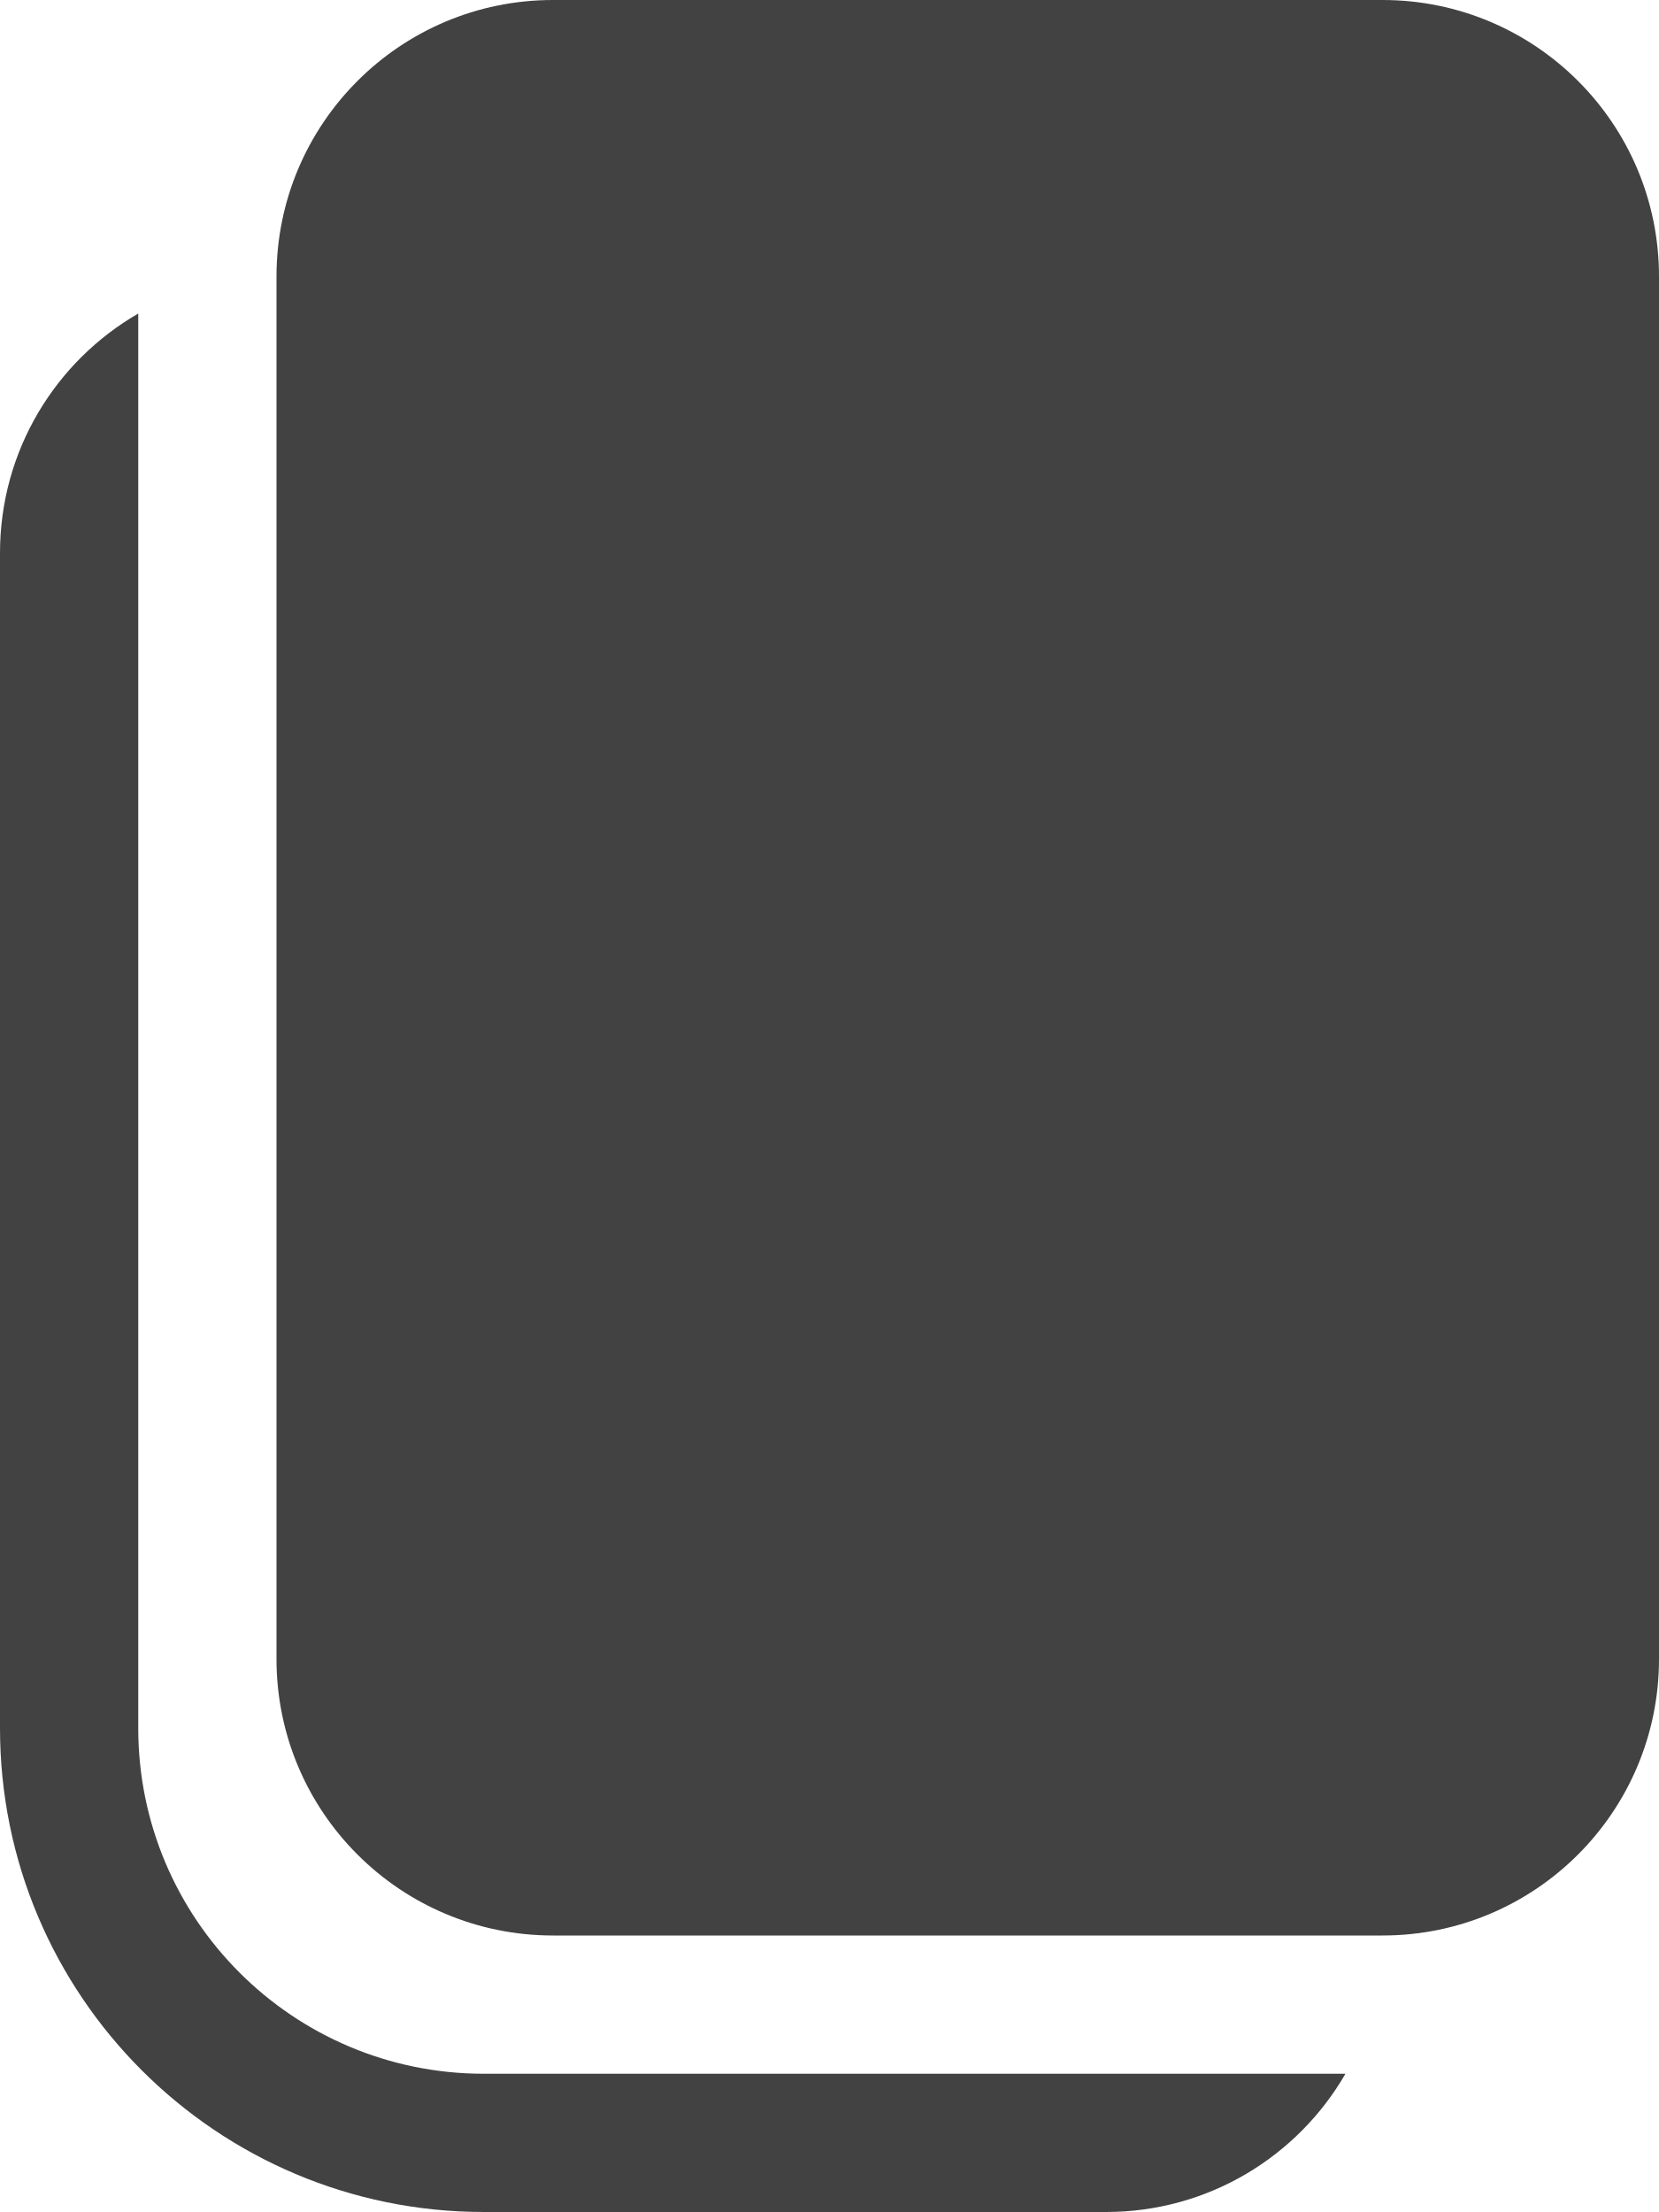
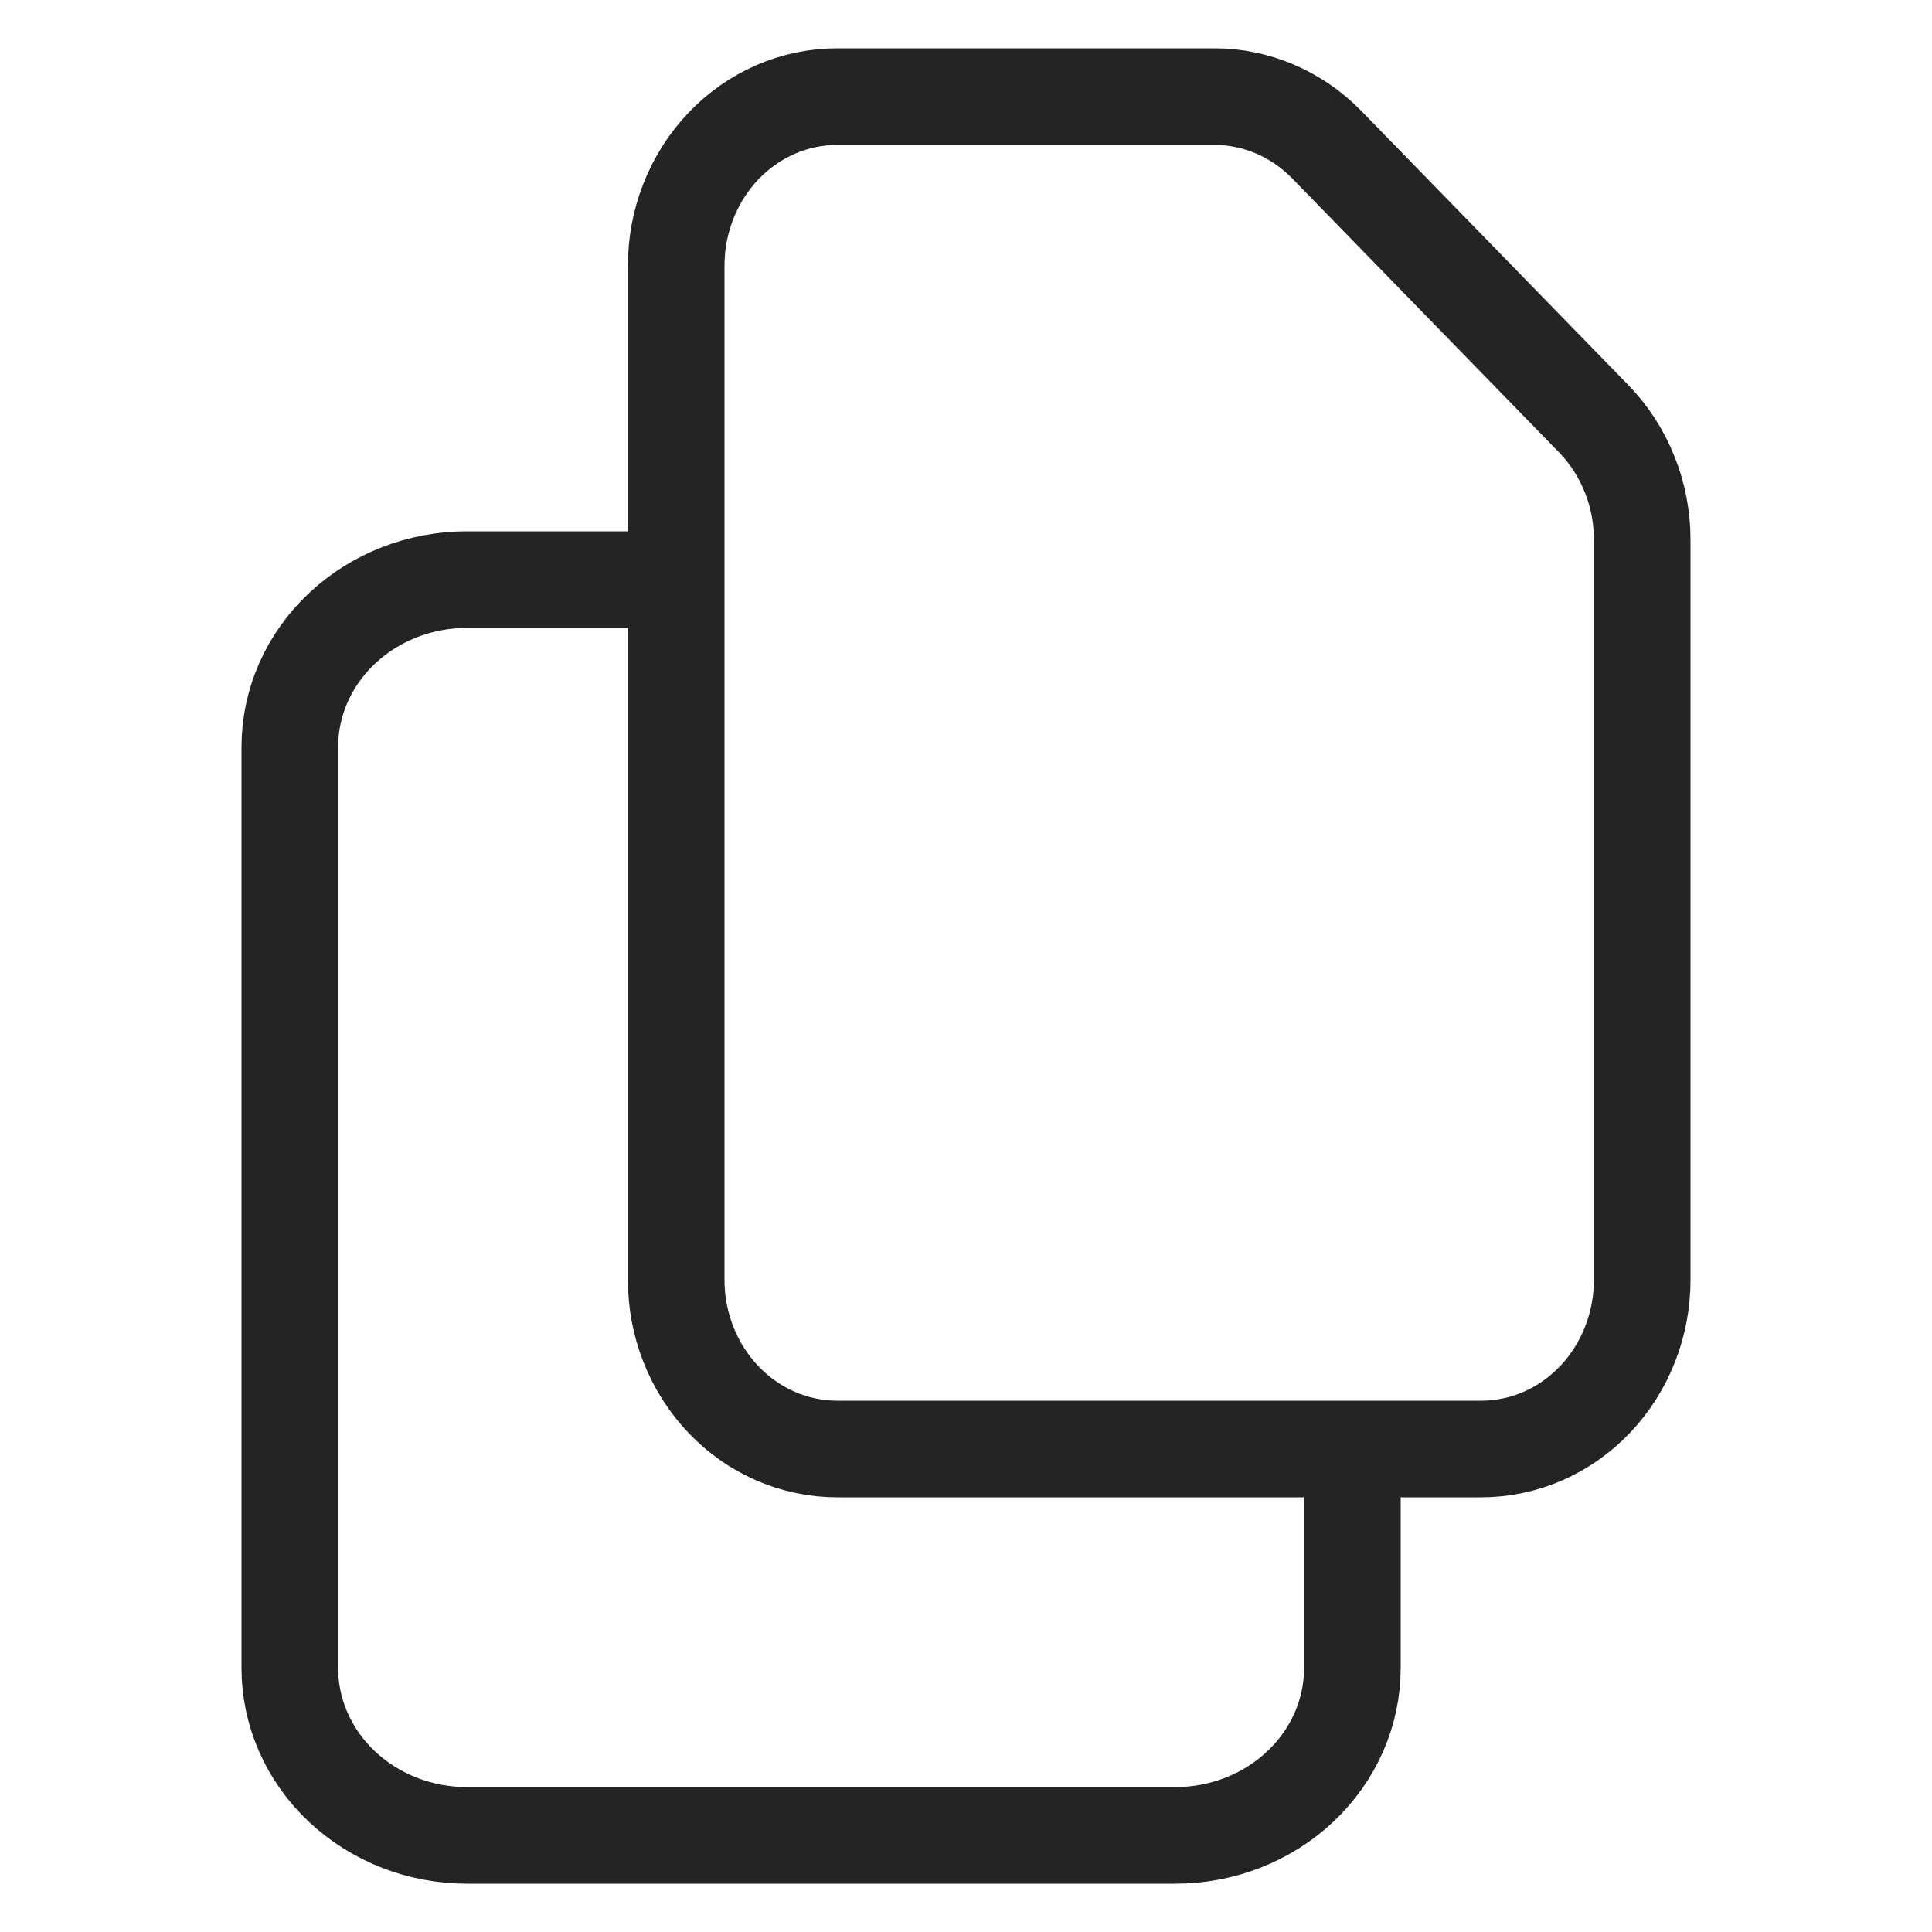
- <svg xmlns="http://www.w3.org/2000/svg" width="12" height="16" viewBox="0 0 12 16" fill="none">
-   <path d="M2 2C2 0.895 2.895 0 4 0H10C11.105 0 12 0.895 12 2V12C12 13.105 11.105 14 10 14H4C2.895 14 2 13.105 2 12V2ZM0 4C0 3.26 0.402 2.613 1 2.268V12.5C1 13.881 2.119 15 3.5 15H9.732C9.387 15.598 8.74 16 8 16H3.5C1.567 16 0 14.433 0 12.5V4Z" fill="#424242" />
+ <svg xmlns="http://www.w3.org/2000/svg" width="20" height="20" viewBox="0 0 20 20" fill="none">
+   <path d="M7 2.75V13.25C7 13.714 7.176 14.159 7.488 14.487C7.801 14.816 8.225 15 8.667 15H15.333C15.775 15 16.199 14.816 16.512 14.487C16.824 14.159 17 13.714 17 13.25V5.587C17 5.354 16.956 5.123 16.869 4.908C16.783 4.693 16.657 4.498 16.498 4.335L13.736 1.499C13.425 1.179 13.006 1 12.571 1H8.667C8.225 1 7.801 1.184 7.488 1.513C7.176 1.841 7 2.286 7 2.75Z" stroke="#242424" stroke-linecap="round" stroke-linejoin="round" />
+   <path d="M14 15.533V17.267C14 17.726 13.807 18.167 13.463 18.492C13.119 18.817 12.653 19 12.167 19H4.833C4.347 19 3.881 18.817 3.537 18.492C3.193 18.167 3 17.726 3 17.267V7.733C3 7.274 3.193 6.833 3.537 6.508C3.881 6.183 4.347 6 4.833 6H6.667" stroke="#242424" stroke-linecap="round" stroke-linejoin="round" />
</svg>
